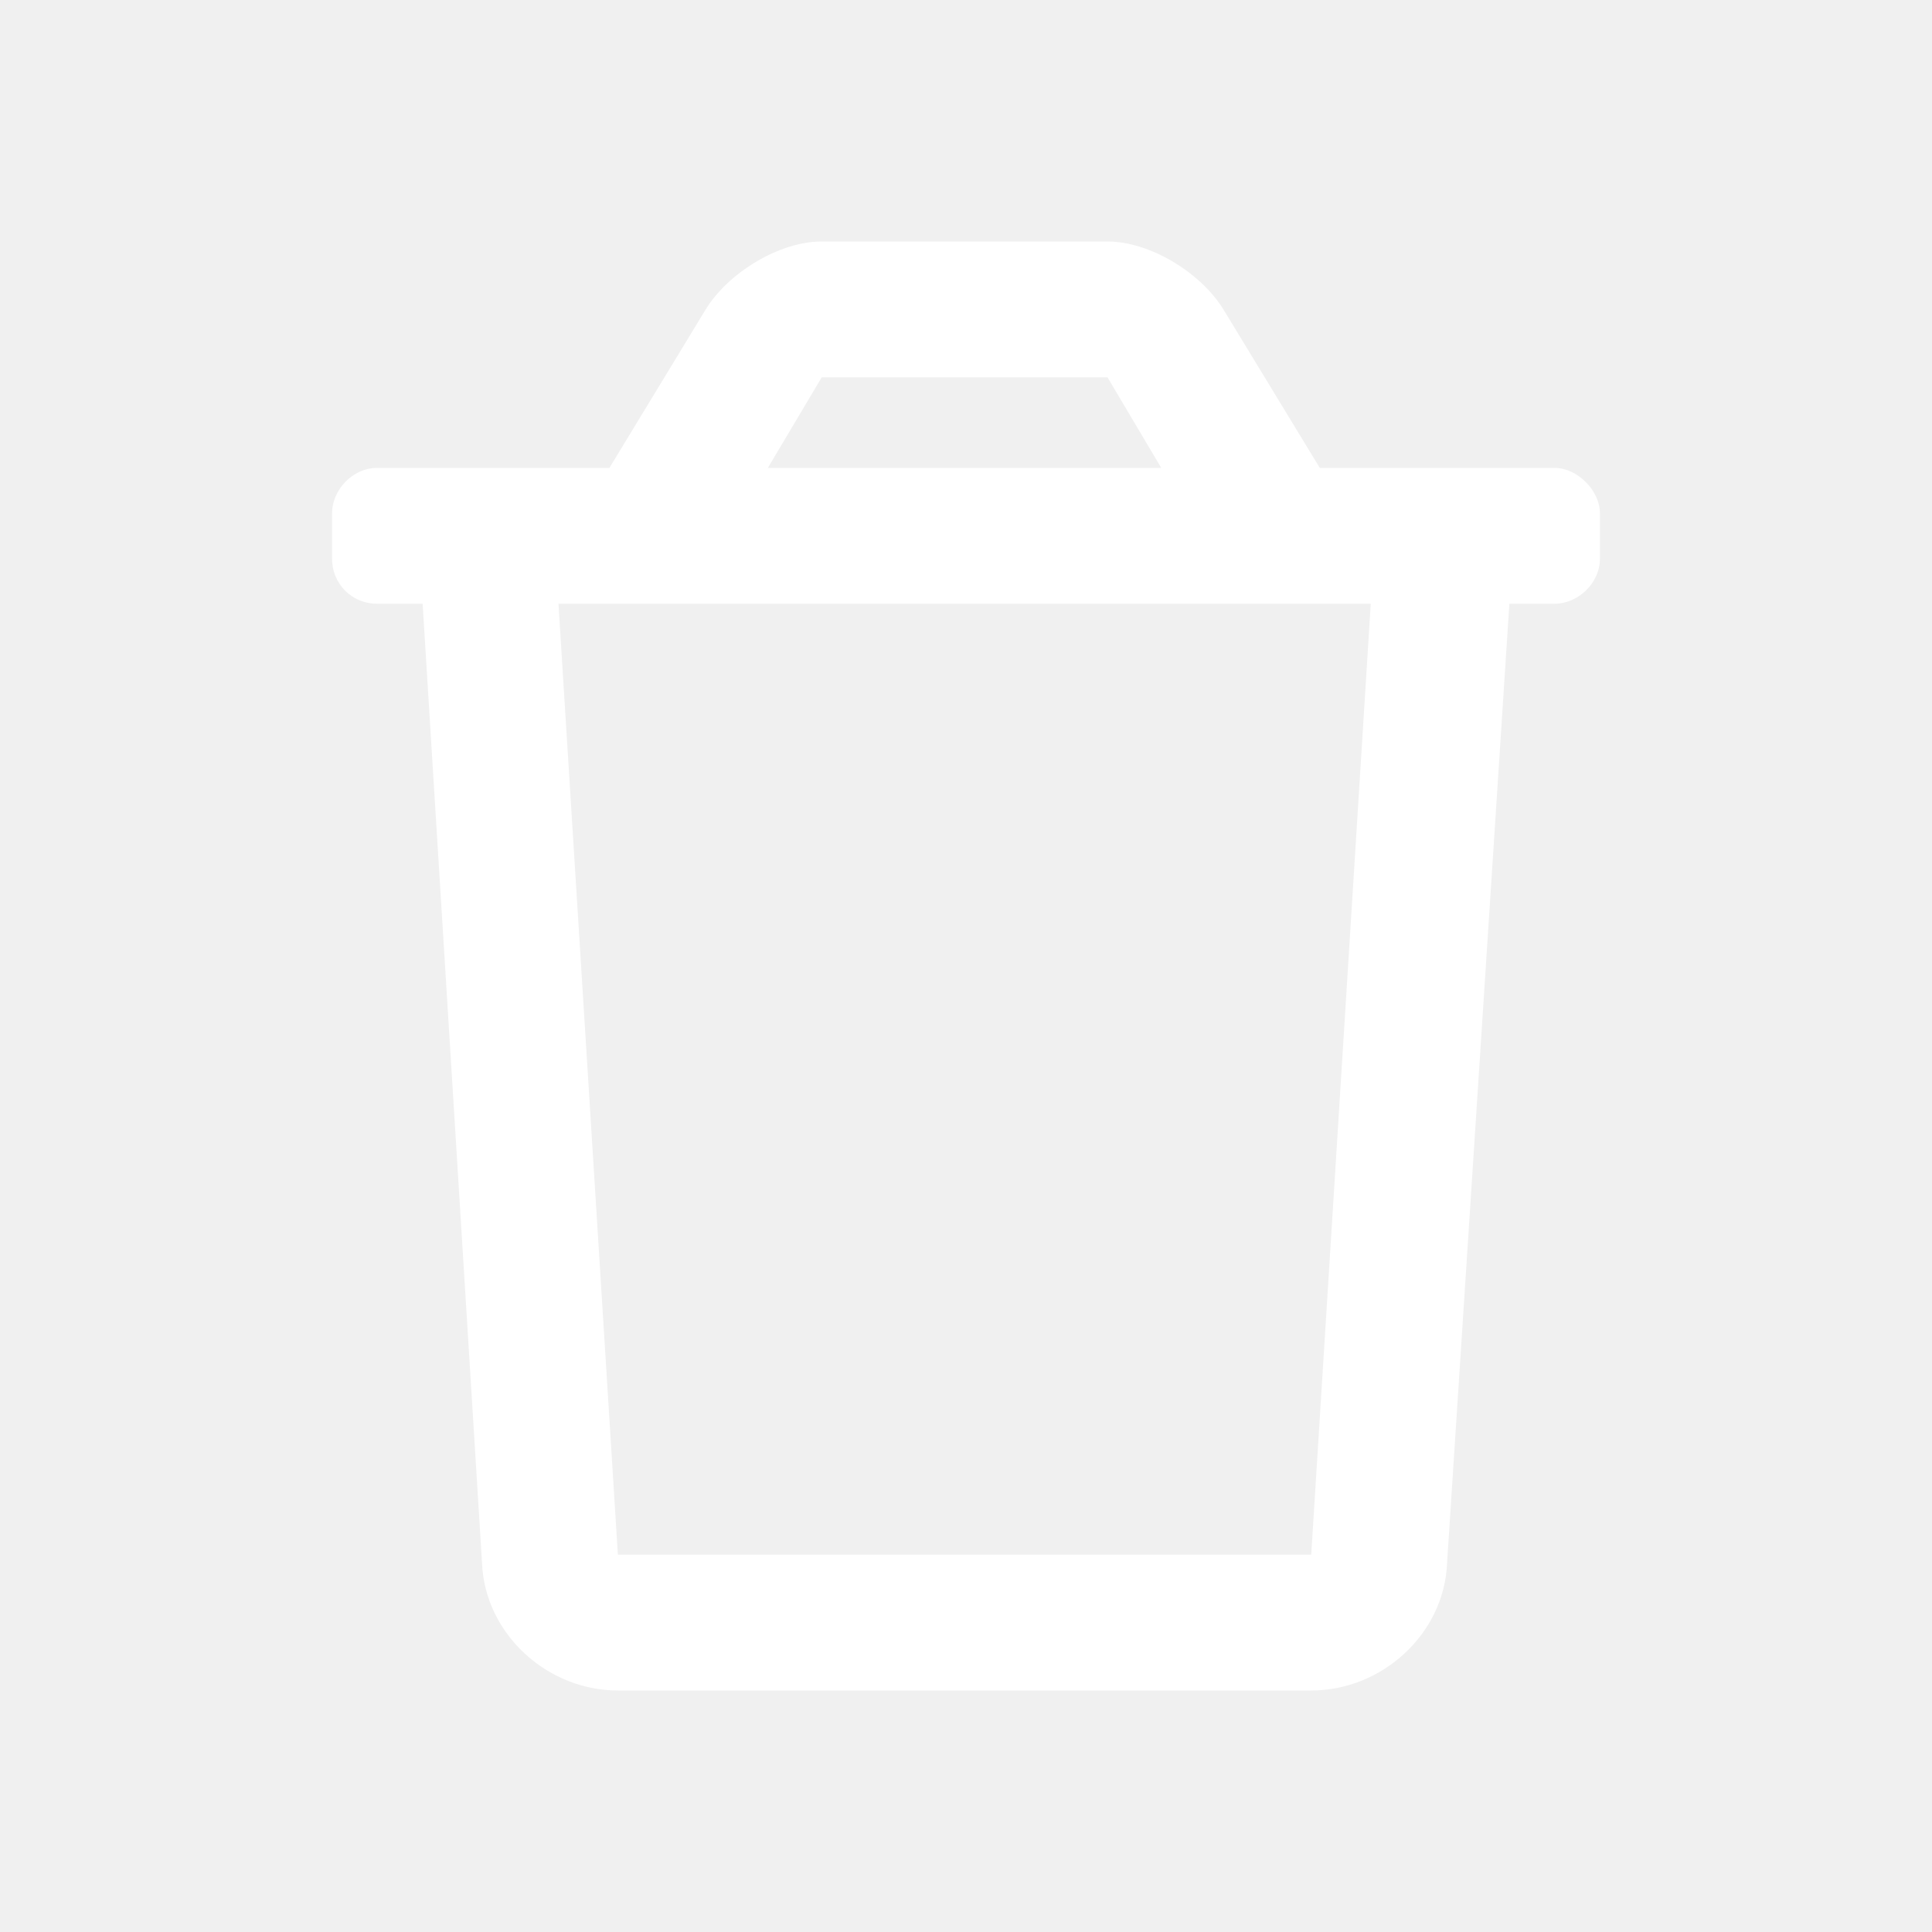
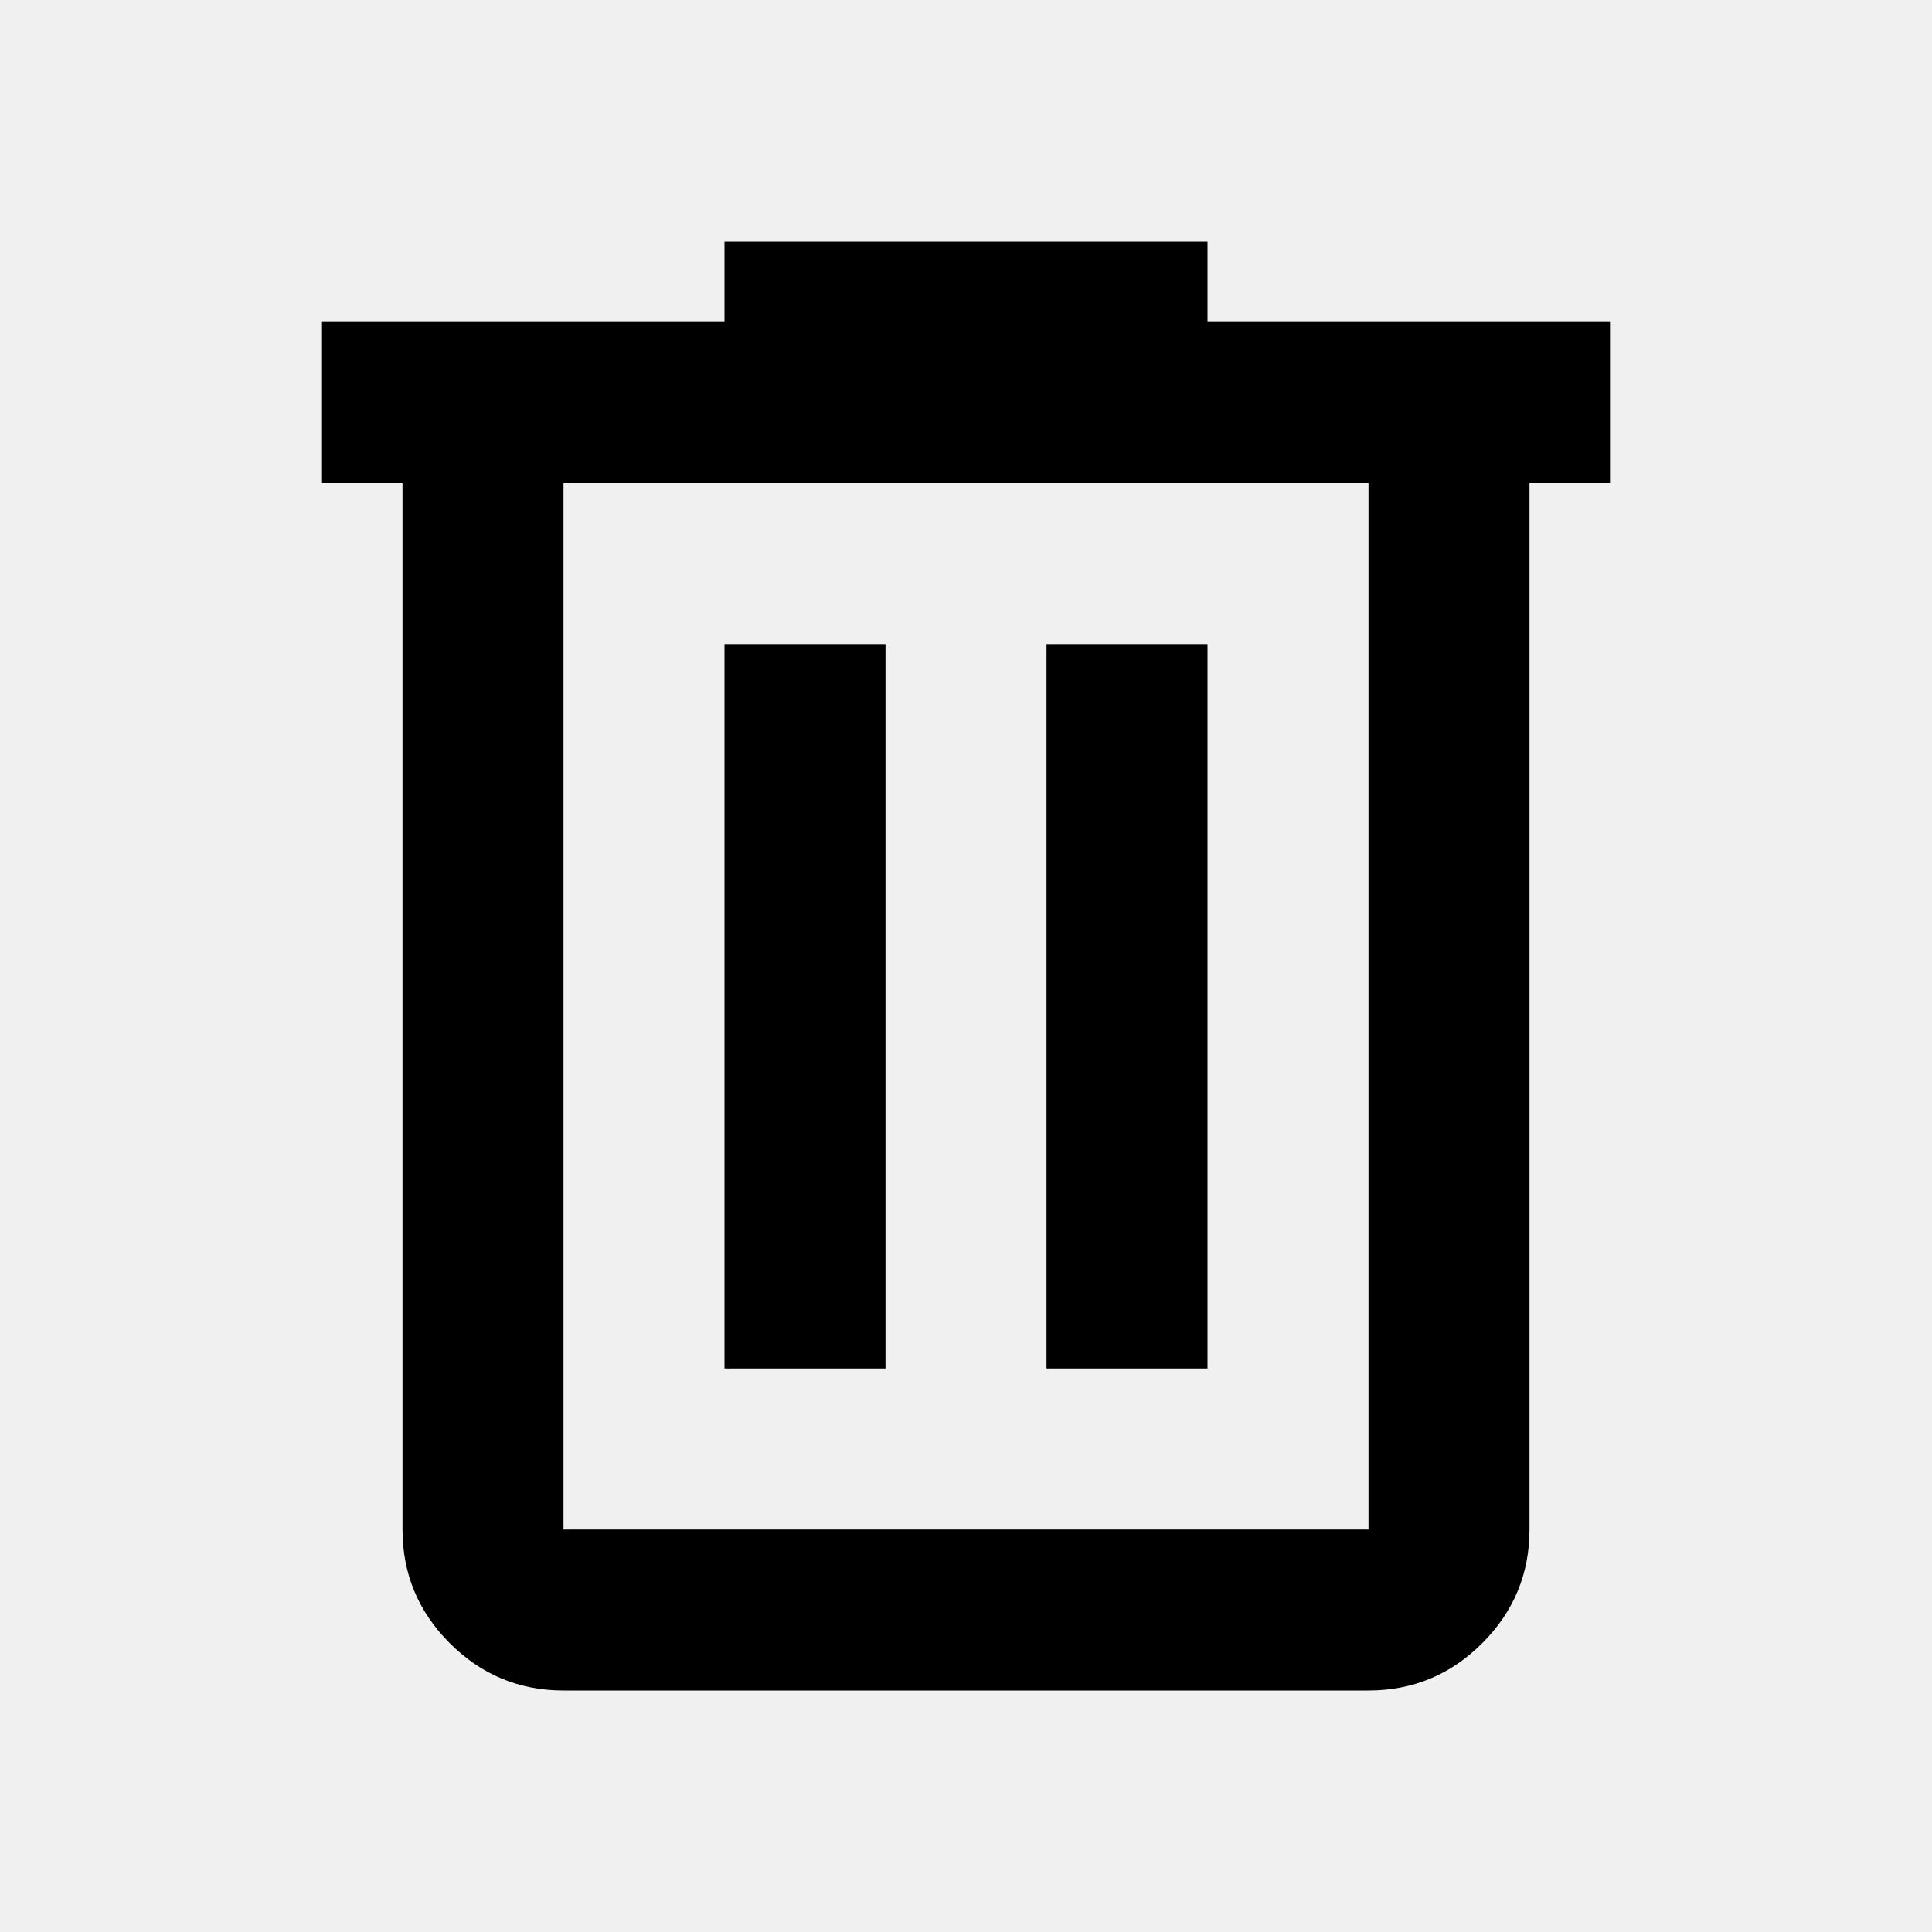
- <svg xmlns="http://www.w3.org/2000/svg" width="16" height="16" fill="none" viewBox="0 0 16 16">
-   <path fill="#fff" d="M12.875 3.875c.188 0 .375.188.375.375v.375c0 .21-.187.375-.375.375H12.5l-.516 7.945c-.023.586-.539 1.055-1.125 1.055H5.117c-.586 0-1.101-.469-1.125-1.055L3.5 5h-.375a.37.37 0 0 1-.375-.375V4.25c0-.187.164-.375.375-.375h1.922l.797-1.312c.187-.305.61-.563.96-.563h2.368c.351 0 .773.258.96.563l.798 1.312zm-6.07-.75-.446.75h3.258l-.445-.75zm4.054 9.75L11.352 5H4.625l.492 7.875z" />
+ <svg xmlns="http://www.w3.org/2000/svg" height="24px" viewBox="0 -960 960 960" width="24px" fill="#000000">
+   <path d="M280-120q-33 0-56.5-23.5T200-200v-520h-40v-80h200v-40h240v40h200v80h-40v520q0 33-23.5 56.5T680-120H280Zm400-600H280v520h400v-520ZM360-280h80v-360h-80v360Zm160 0h80v-360h-80v360ZM280-720v520-520Z" />
</svg>
